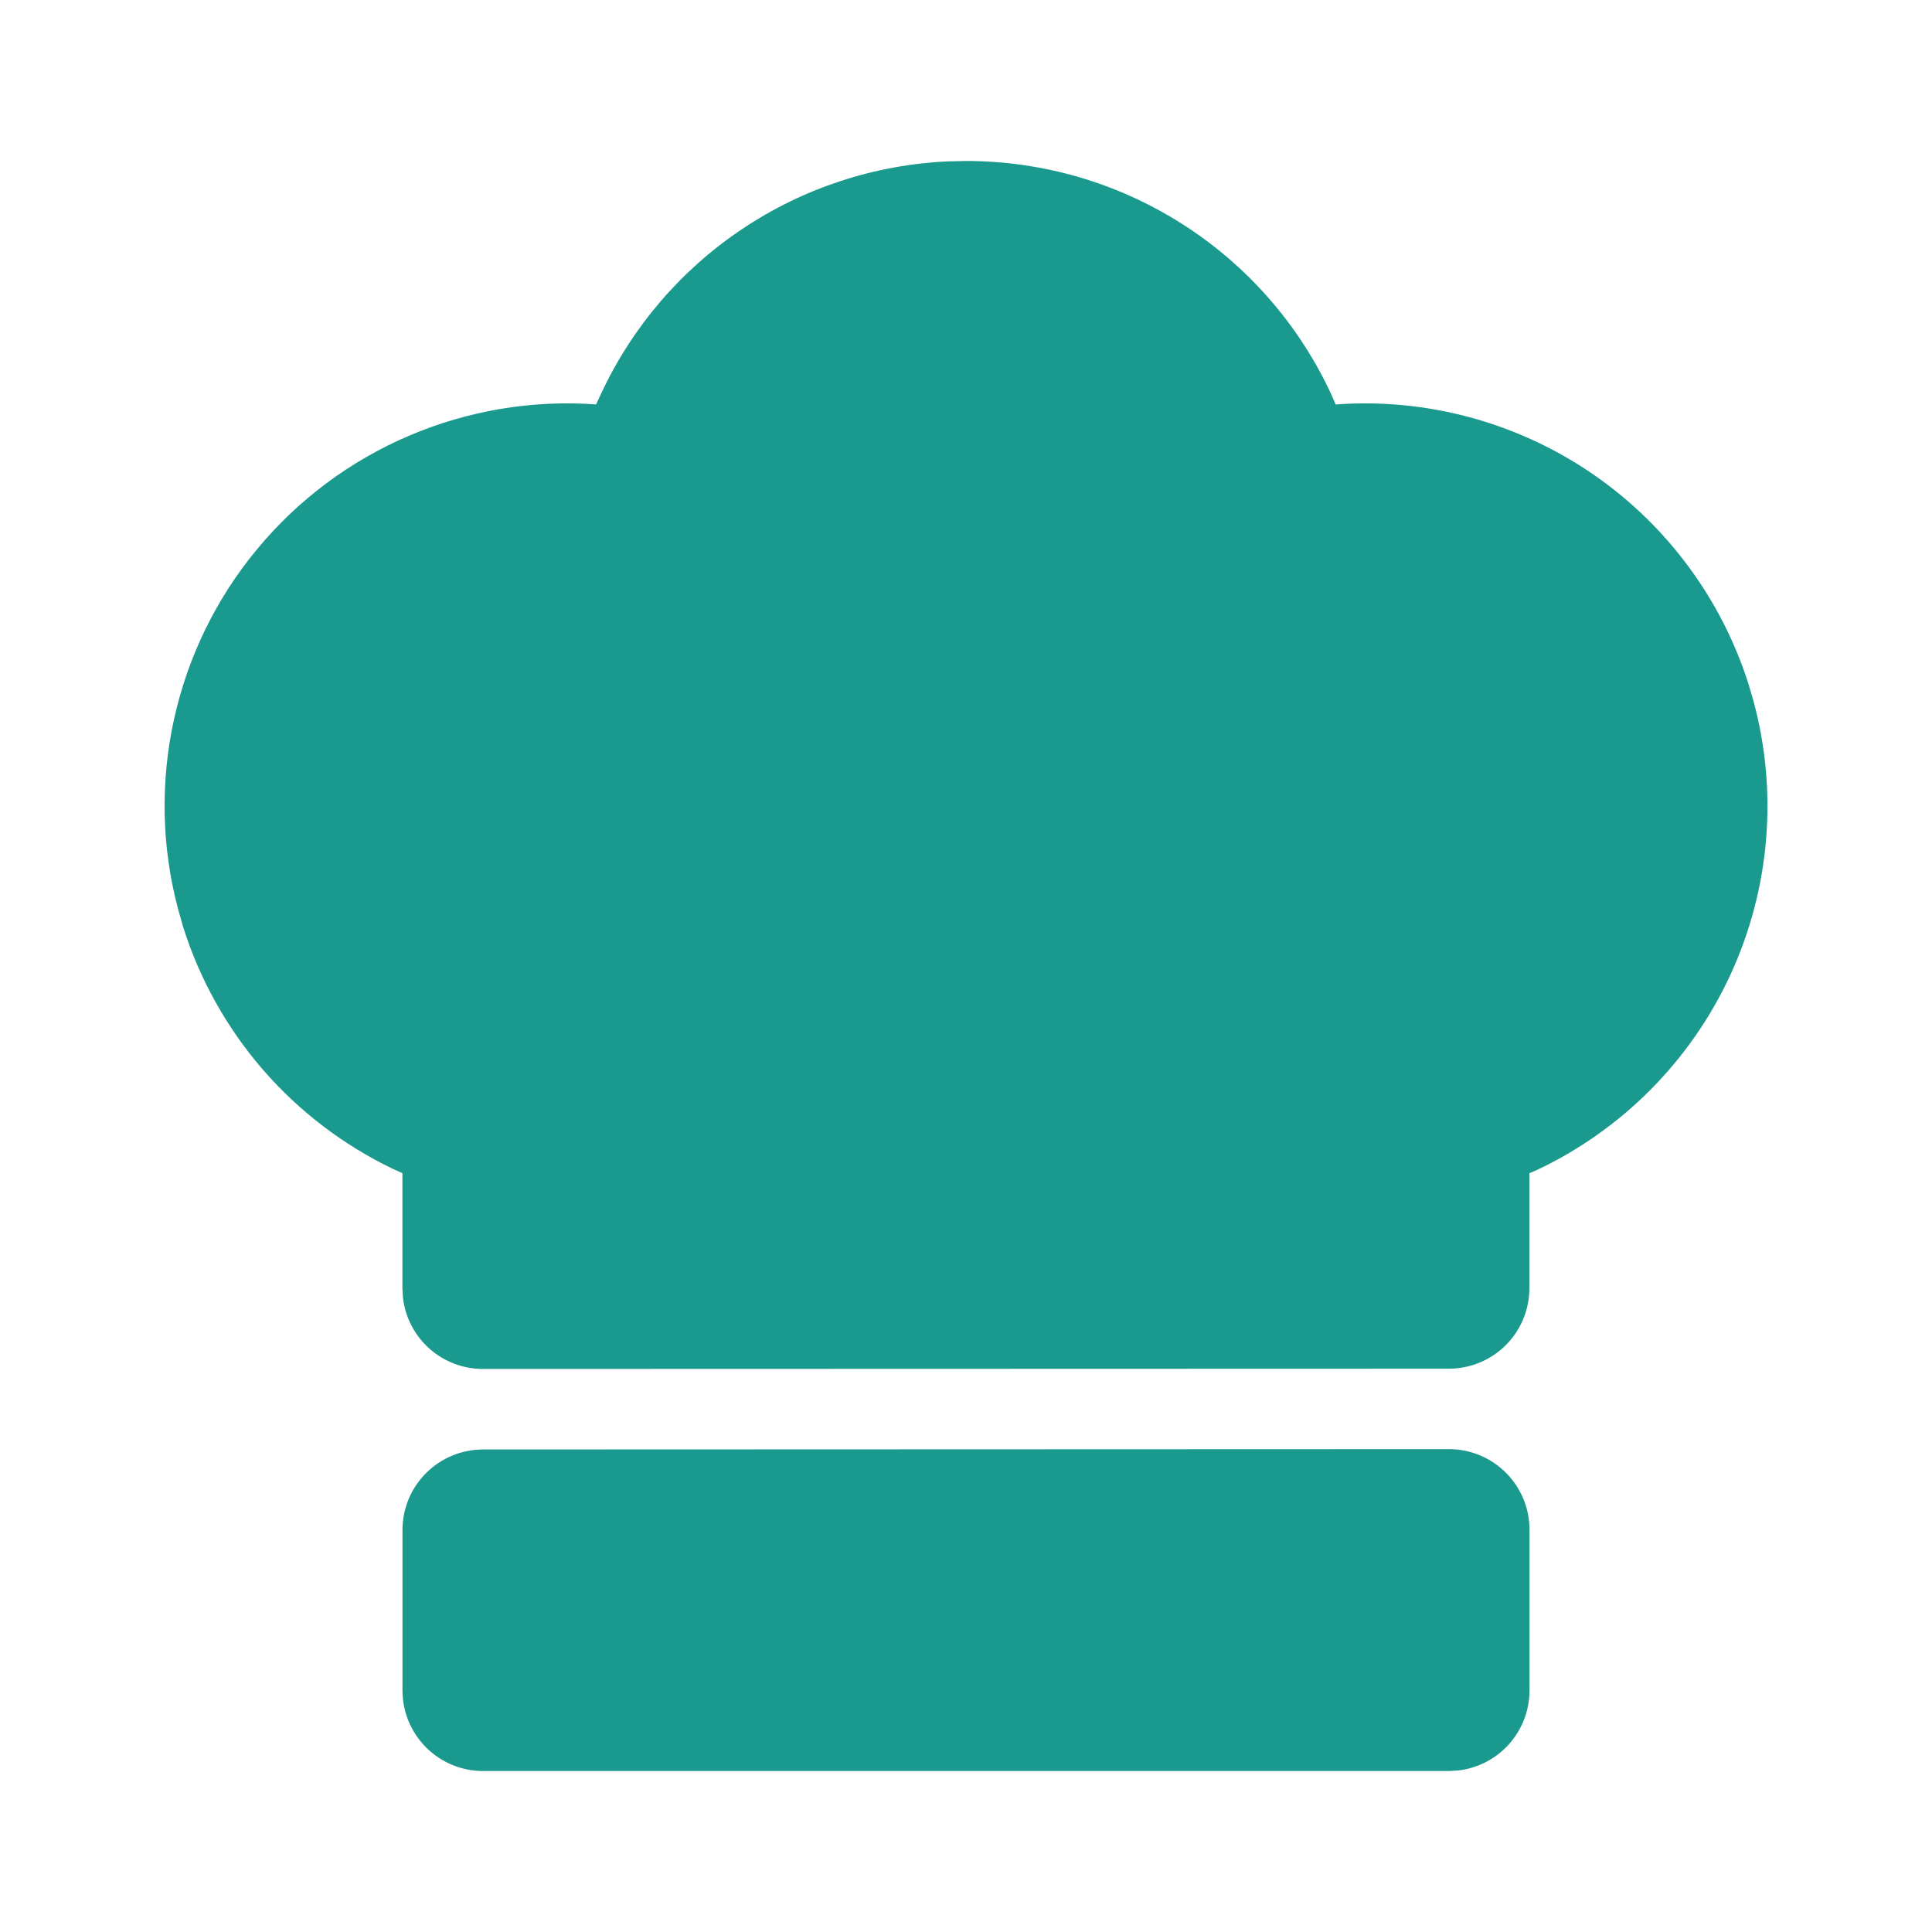
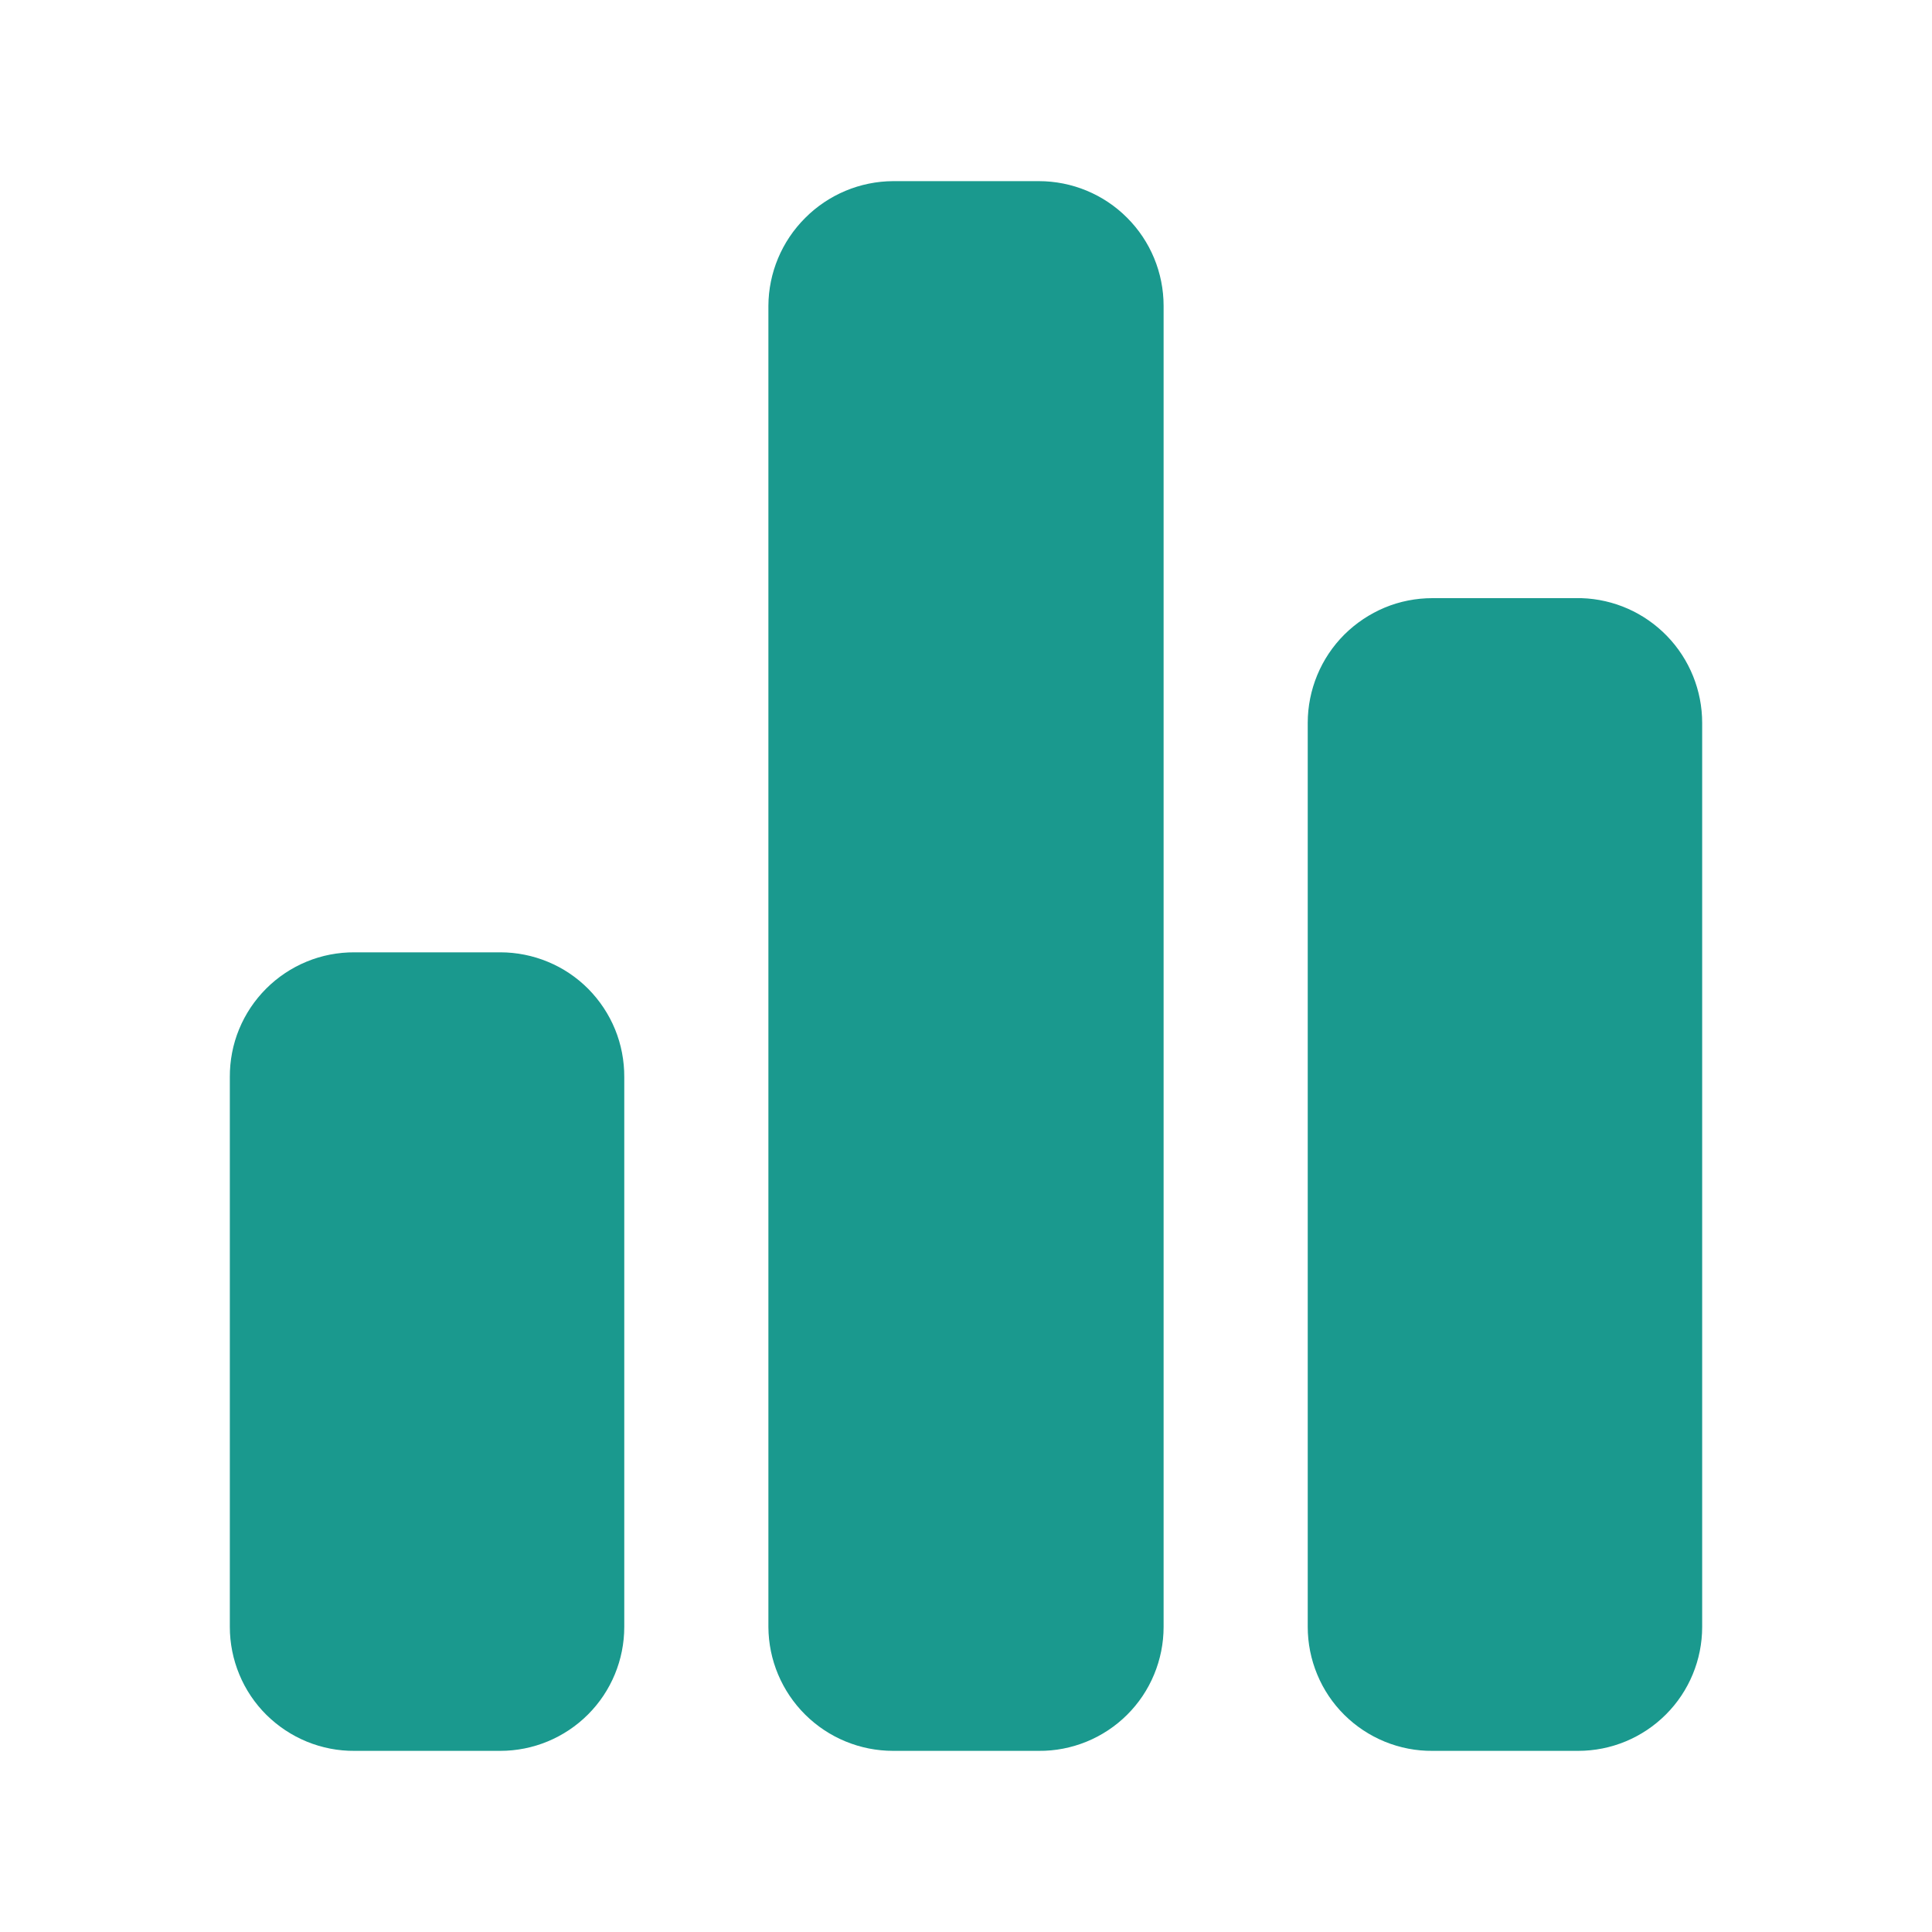
- <svg xmlns="http://www.w3.org/2000/svg" width="28" height="28" viewBox="0 0 28 28" fill="none">
-   <path d="M22.167 22.169V24.5C22.166 24.786 22.062 25.061 21.872 25.275C21.682 25.489 21.42 25.625 21.136 25.659L21 25.667H7C6.69 25.667 6.394 25.544 6.175 25.325C5.956 25.106 5.833 24.809 5.833 24.5V22.174C5.833 21.864 5.956 21.567 6.175 21.349C6.394 21.13 6.69 21.007 7 21.007L21 21.002C21.309 21.002 21.606 21.125 21.825 21.344C22.044 21.563 22.167 21.86 22.167 22.169ZM14 2.333C15.111 2.333 16.198 2.65 17.135 3.247C18.072 3.844 18.819 4.696 19.288 5.703L19.358 5.862L19.517 5.852C20.798 5.794 22.063 6.16 23.116 6.893C24.168 7.627 24.949 8.686 25.339 9.908L25.412 10.157C25.771 11.48 25.652 12.886 25.077 14.13C24.502 15.374 23.507 16.376 22.267 16.96L22.165 17.003V18.669C22.165 18.978 22.043 19.275 21.824 19.494C21.605 19.713 21.308 19.836 20.999 19.836L6.999 19.84C6.713 19.84 6.437 19.735 6.224 19.546C6.01 19.356 5.874 19.094 5.84 18.81L5.832 18.674V17.002L5.689 16.938C4.971 16.592 4.331 16.103 3.809 15.501C3.288 14.899 2.895 14.196 2.655 13.437L2.581 13.176C2.342 12.278 2.322 11.336 2.521 10.429C2.72 9.521 3.133 8.674 3.726 7.959C4.319 7.243 5.074 6.679 5.928 6.315C6.783 5.95 7.712 5.794 8.639 5.861L8.716 5.696C9.167 4.732 9.873 3.909 10.758 3.318C11.642 2.726 12.672 2.388 13.735 2.339L14 2.333Z" fill="#1A998E" />
+ <svg xmlns="http://www.w3.org/2000/svg" width="25" height="25" viewBox="0 0 25 25" fill="none">
+   <path d="M8.078 13.938V21.052C8.078 21.477 7.909 21.886 7.608 22.186C7.307 22.487 6.899 22.656 6.474 22.656H4.588C4.377 22.658 4.167 22.617 3.971 22.537C3.776 22.457 3.598 22.339 3.447 22.19C3.297 22.041 3.178 21.864 3.097 21.668C3.016 21.473 2.974 21.264 2.974 21.052V13.938C2.973 13.725 3.013 13.514 3.094 13.318C3.175 13.121 3.294 12.943 3.444 12.793C3.594 12.643 3.772 12.524 3.969 12.443C4.165 12.362 4.376 12.322 4.588 12.323H6.474C6.685 12.323 6.895 12.365 7.09 12.446C7.286 12.527 7.463 12.646 7.612 12.796C7.761 12.947 7.879 13.125 7.959 13.32C8.039 13.516 8.079 13.726 8.078 13.938ZM15.057 3.958V21.052C15.057 21.264 15.015 21.473 14.934 21.668C14.853 21.864 14.734 22.041 14.584 22.19C14.434 22.339 14.256 22.457 14.06 22.537C13.864 22.617 13.654 22.658 13.443 22.656H11.557C11.131 22.656 10.722 22.488 10.419 22.187C10.117 21.887 9.945 21.479 9.943 21.052V3.958C9.945 3.531 10.116 3.122 10.419 2.82C10.721 2.517 11.13 2.346 11.557 2.344H13.443C13.871 2.344 14.282 2.514 14.584 2.817C14.887 3.119 15.057 3.53 15.057 3.958ZM22.026 9.354V21.052C22.026 21.477 21.857 21.886 21.556 22.186C21.255 22.487 20.847 22.656 20.422 22.656H18.536C18.325 22.658 18.115 22.617 17.919 22.537C17.724 22.457 17.545 22.339 17.395 22.19C17.245 22.041 17.126 21.864 17.045 21.668C16.964 21.473 16.922 21.264 16.922 21.052V9.354C16.922 9.142 16.964 8.932 17.045 8.736C17.126 8.54 17.245 8.362 17.395 8.212C17.545 8.063 17.723 7.944 17.919 7.862C18.114 7.781 18.324 7.74 18.536 7.74H20.463C20.883 7.753 21.28 7.929 21.572 8.231C21.863 8.532 22.026 8.935 22.026 9.354Z" fill="#1A998E" />
</svg>
